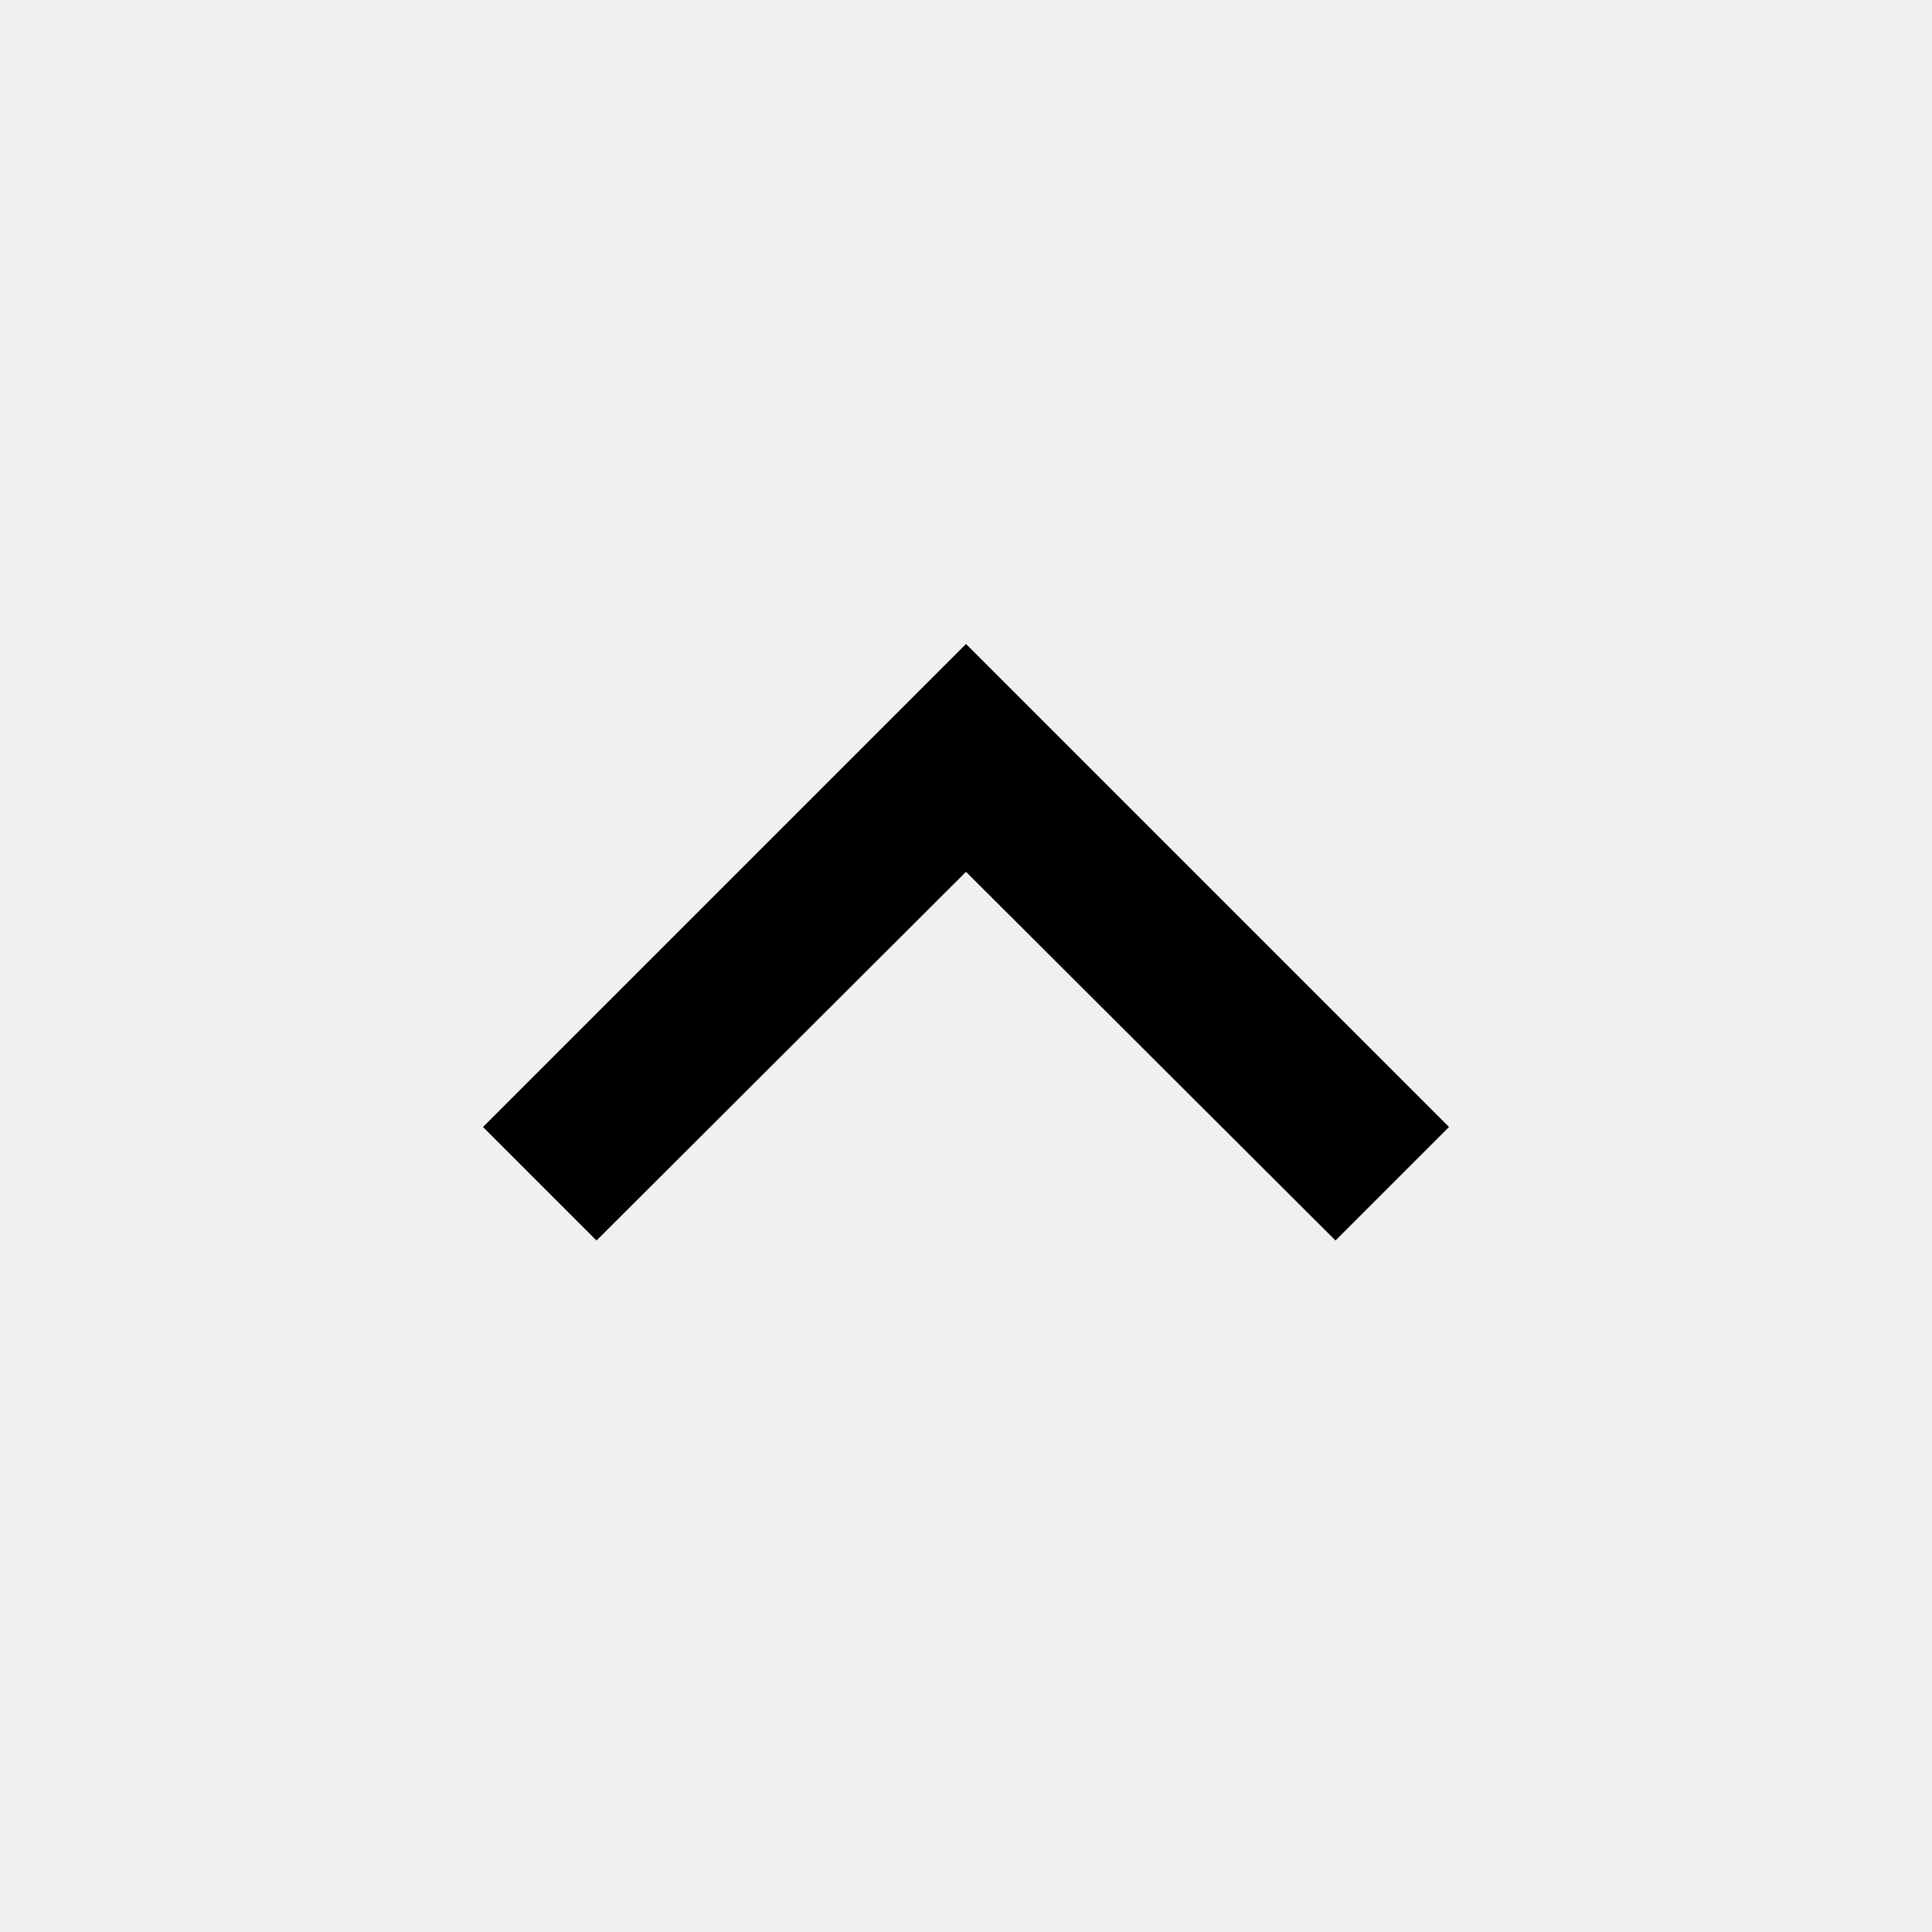
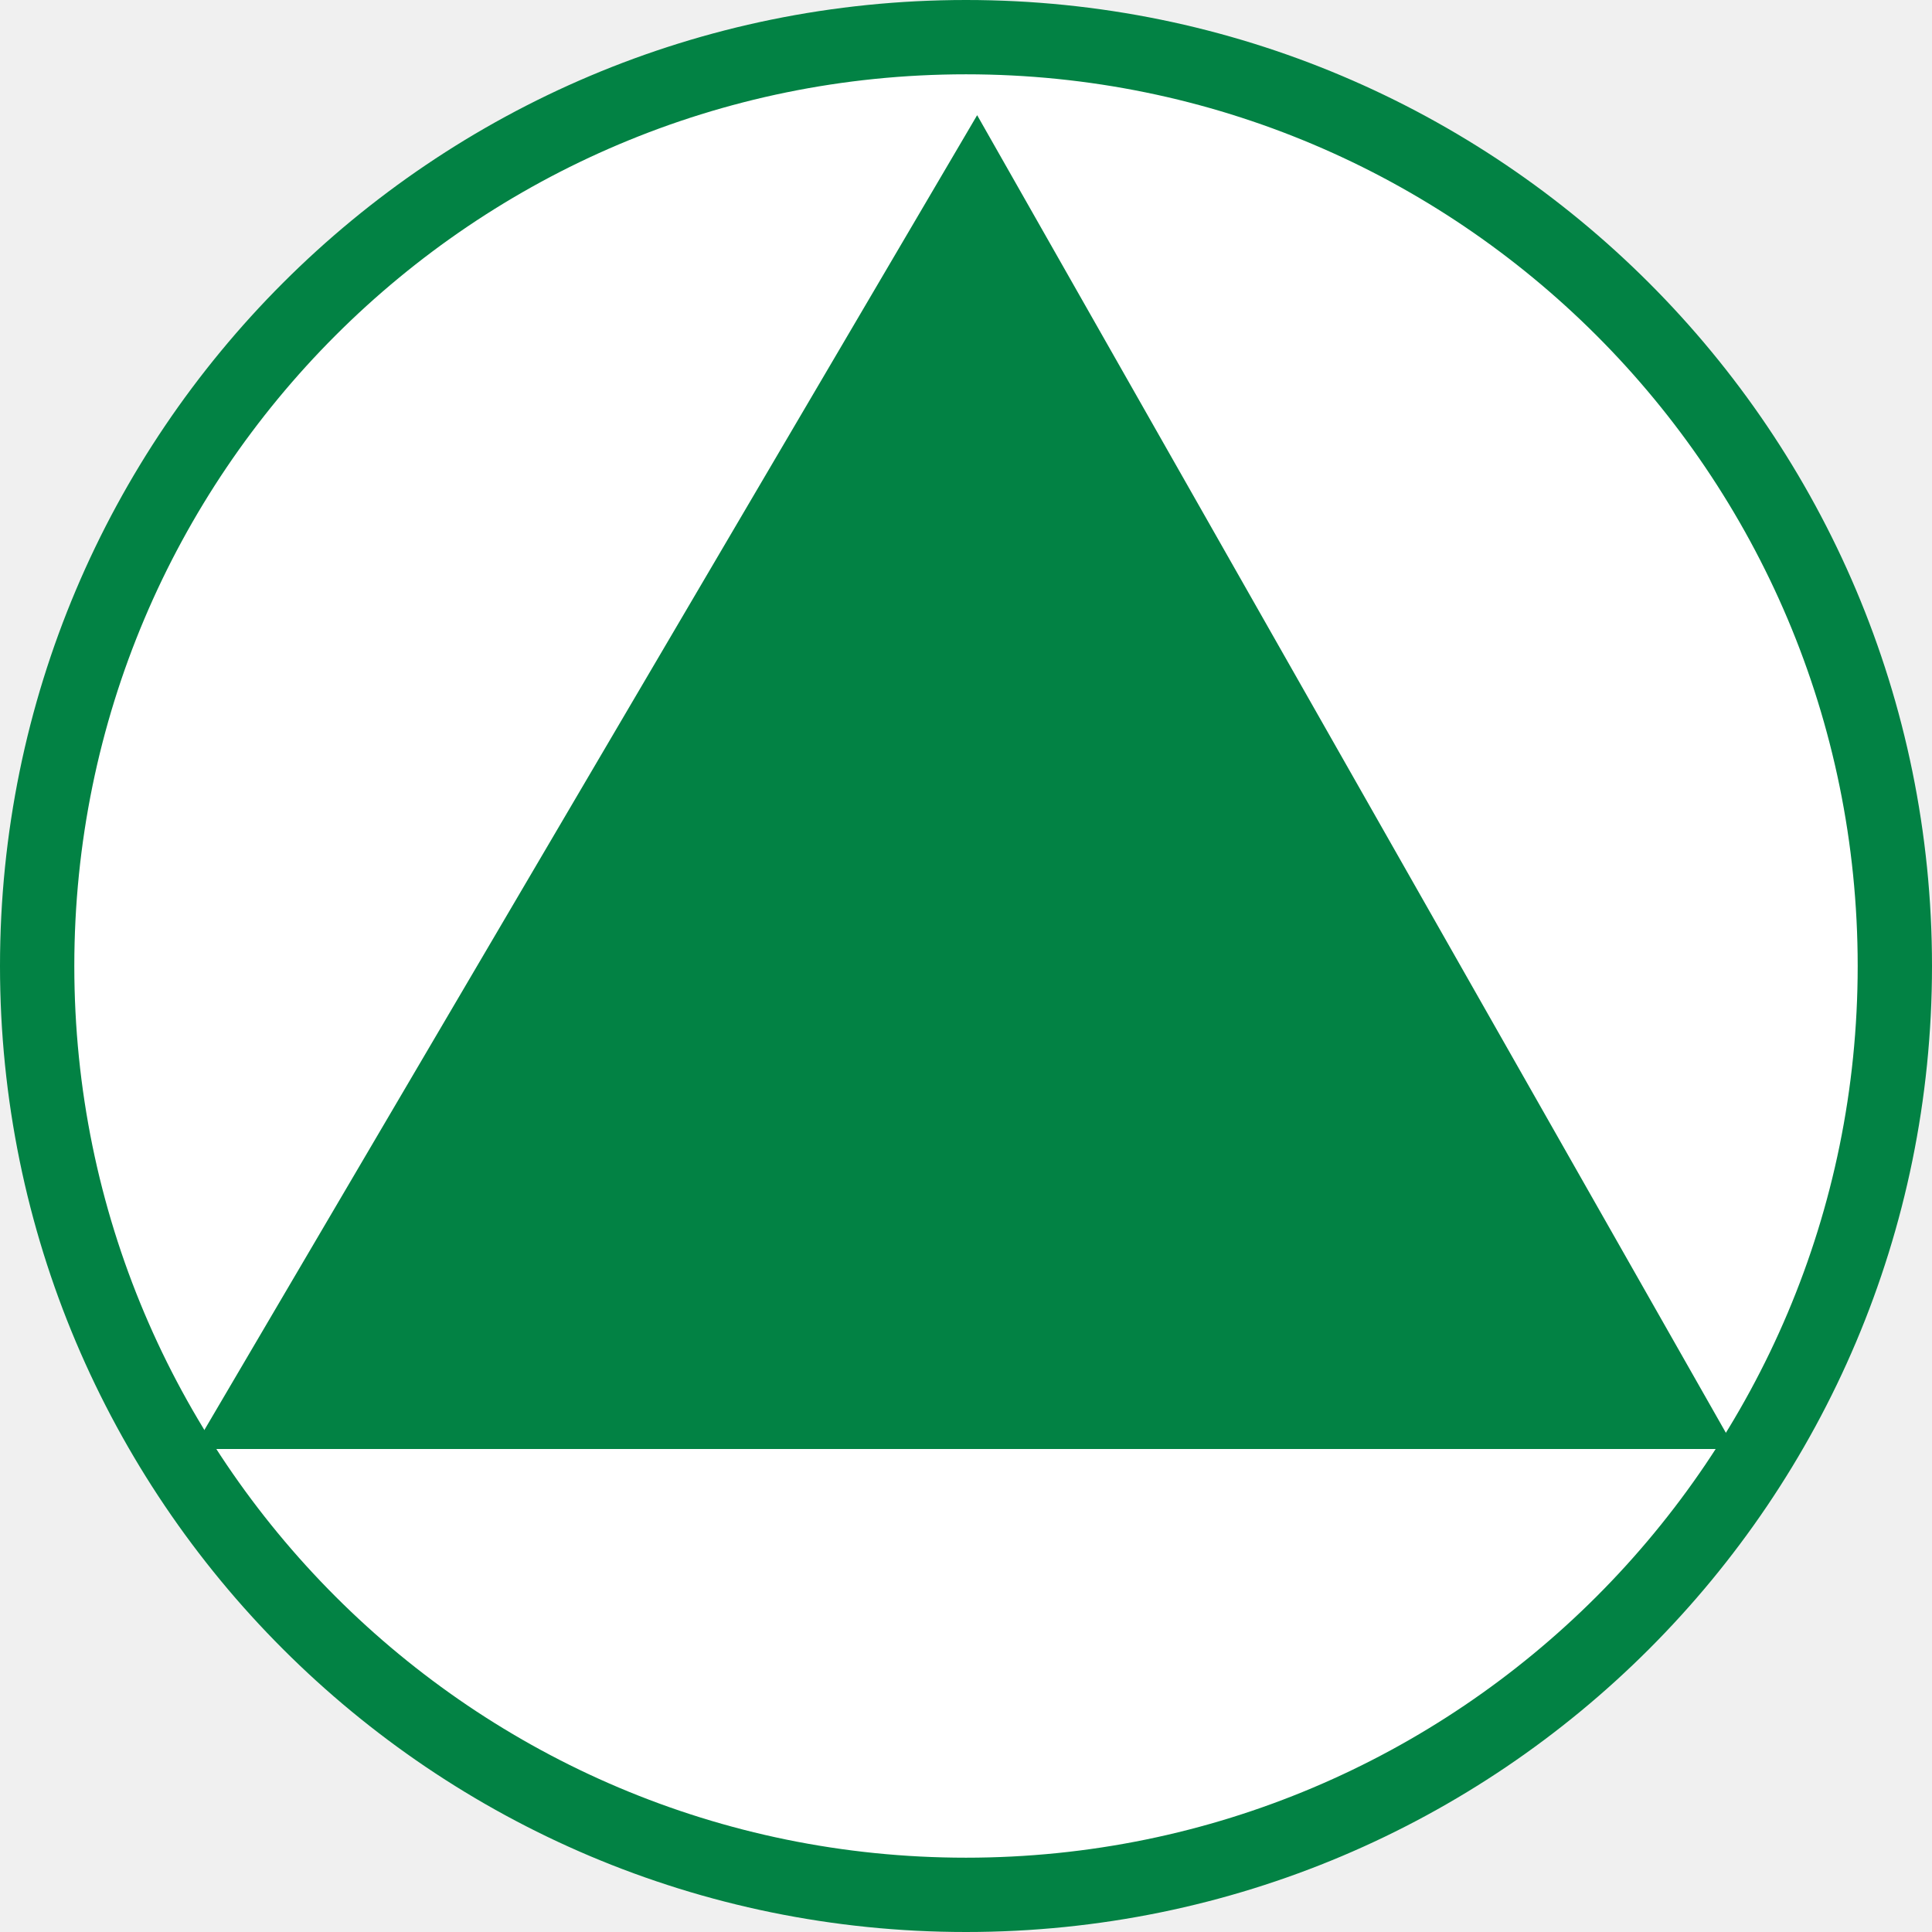
- <svg xmlns="http://www.w3.org/2000/svg" height="24px" viewBox="0 0 24 24" width="24px" fill="#000000">
-   <path d="M0 0h24v24H0V0z" fill="none" />
-   <path d="M12 8l-6 6 1.41 1.41L12 10.83l4.59 4.58L18 14l-6-6z" />
+ <svg xmlns="http://www.w3.org/2000/svg" version="1.1" id="レイヤー_1" x="0px" y="0px" viewBox="0 0 52 52" style="enable-background:new 0 0 52 52;" xml:space="preserve">
+   <style type="text/css">
+ 	.st0{fill:none;}
+ 	.st1{fill:#FFFFFF;stroke:#028244;stroke-width:2;}
+ 	.st2{fill:#028244;}
+ </style>
+   <circle class="st0" cx="26" cy="26" r="26" />
+   <circle class="st1" cx="26" cy="26" r="25" />
+   <path id="パス_184" class="st2" d="M26.3,3.1L5.2,39h41.5L26.3,3.1z" />
</svg>
